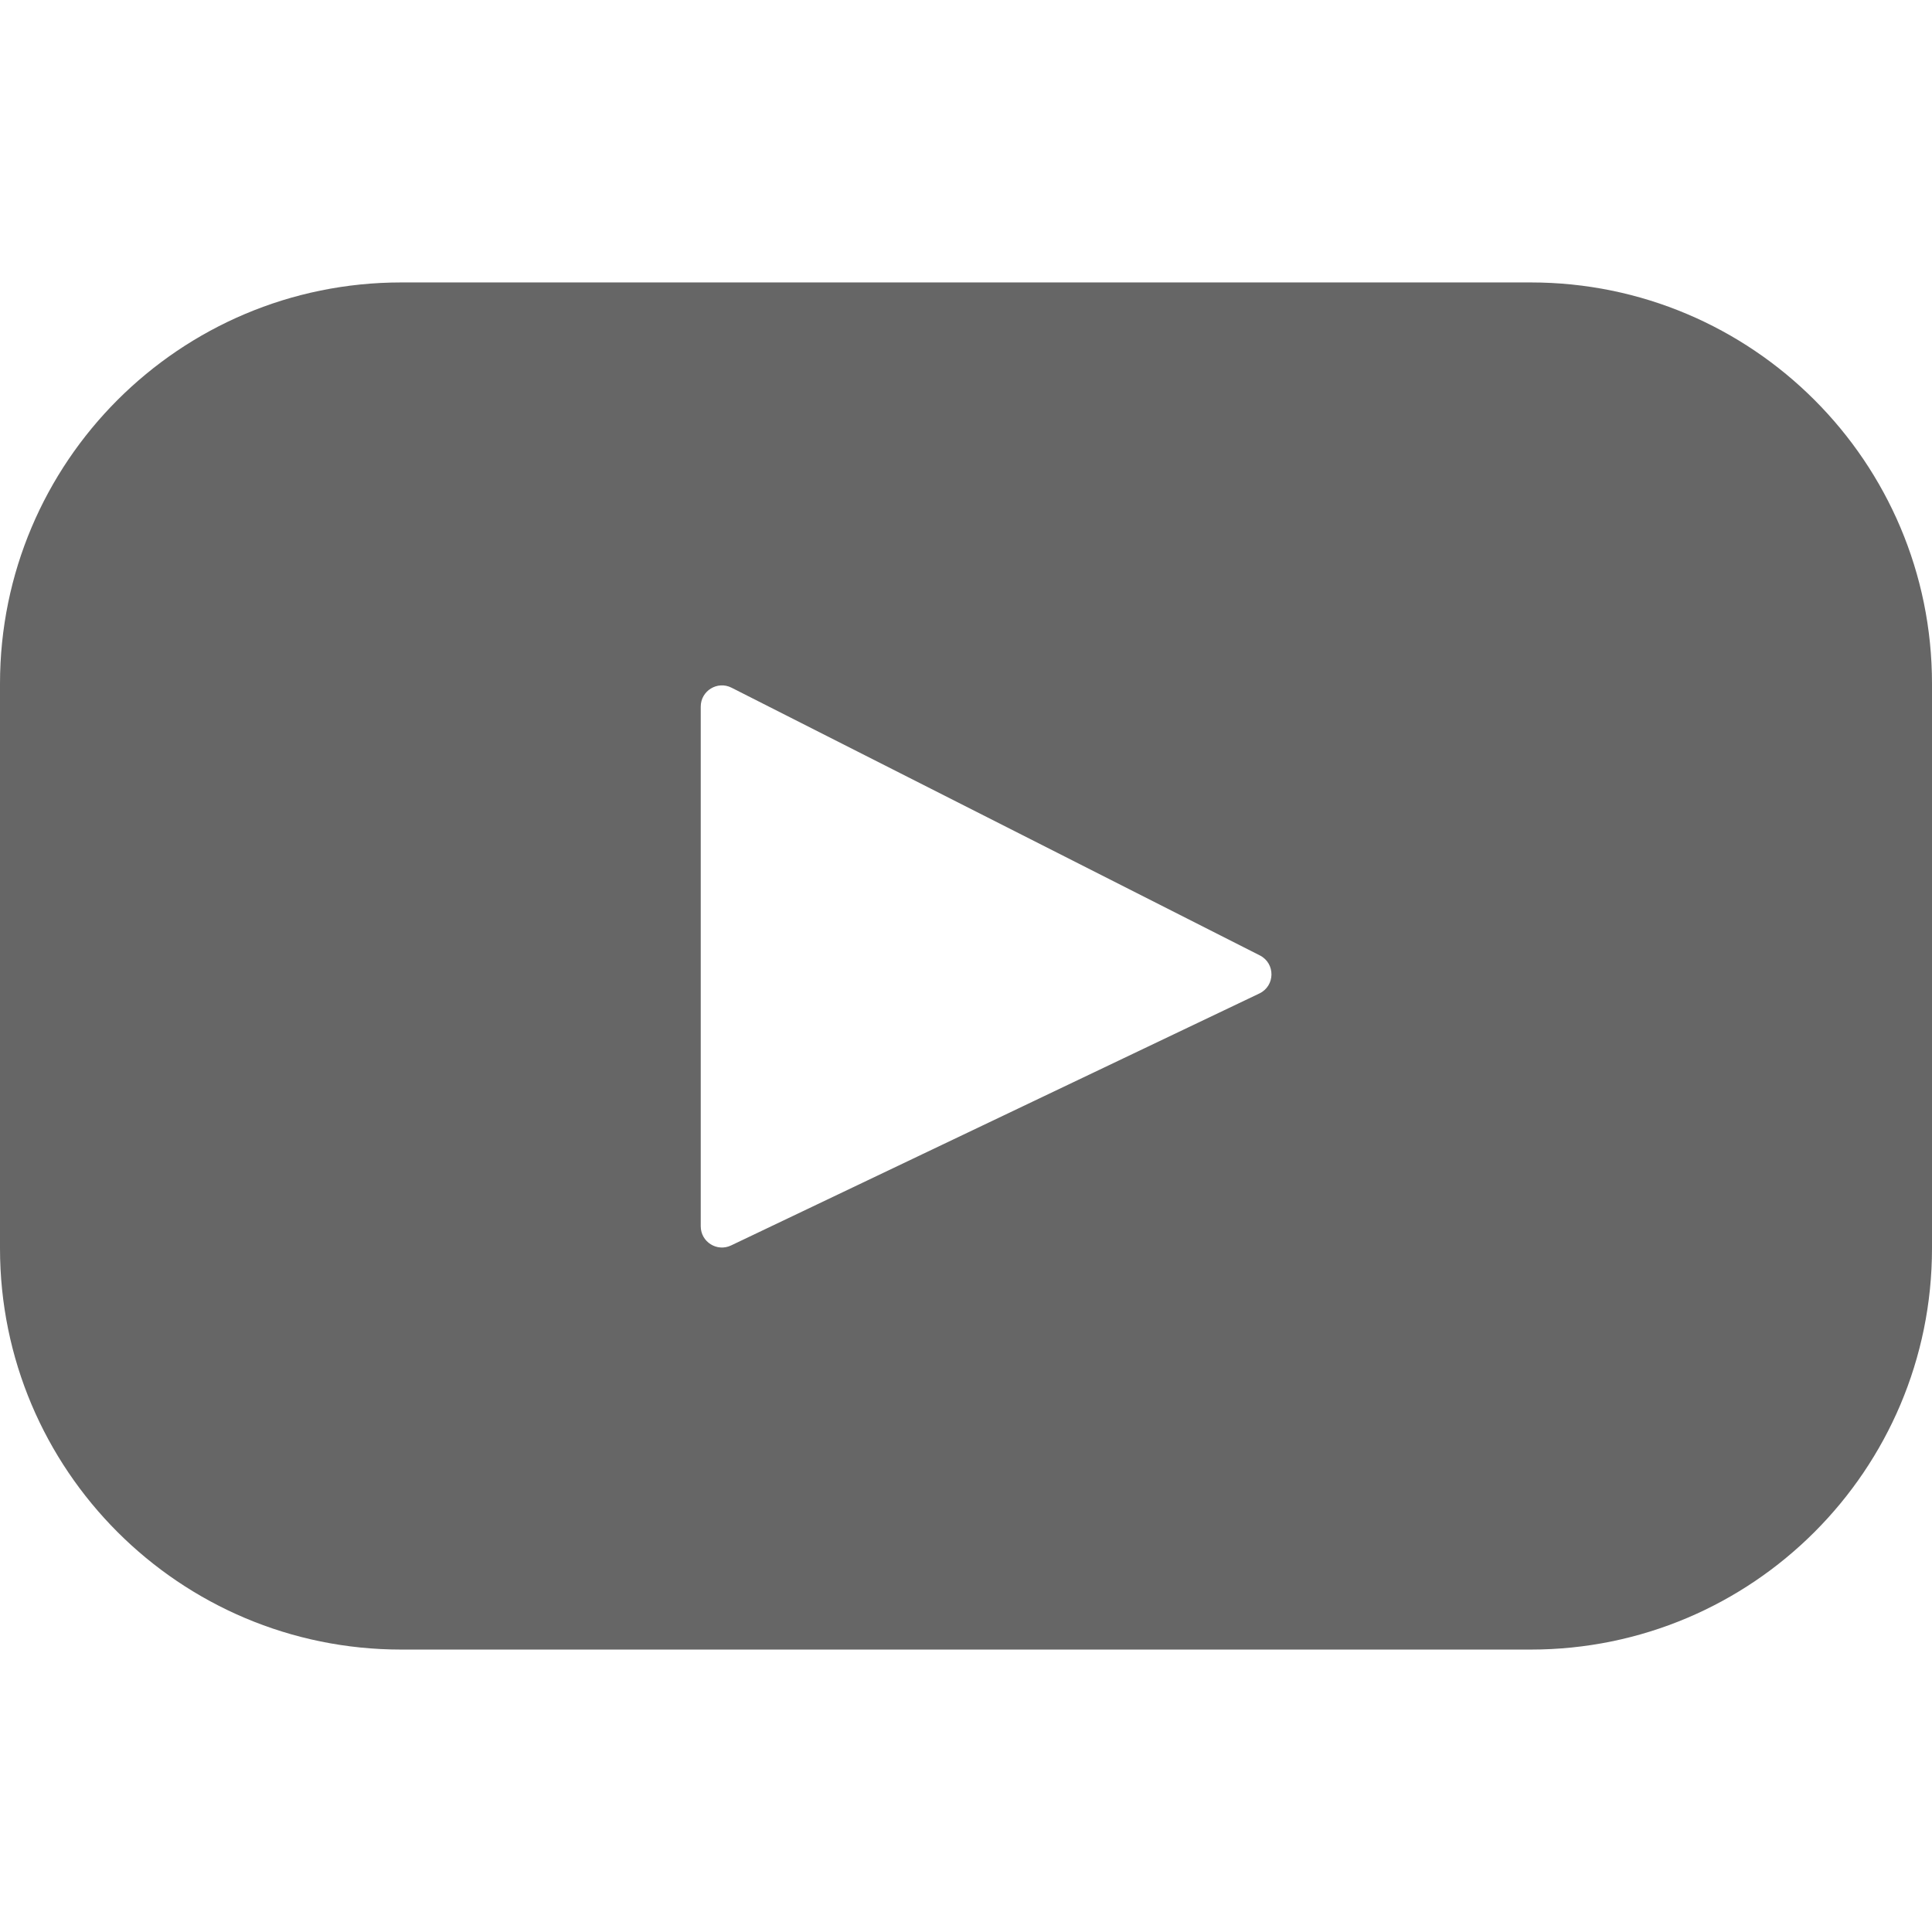
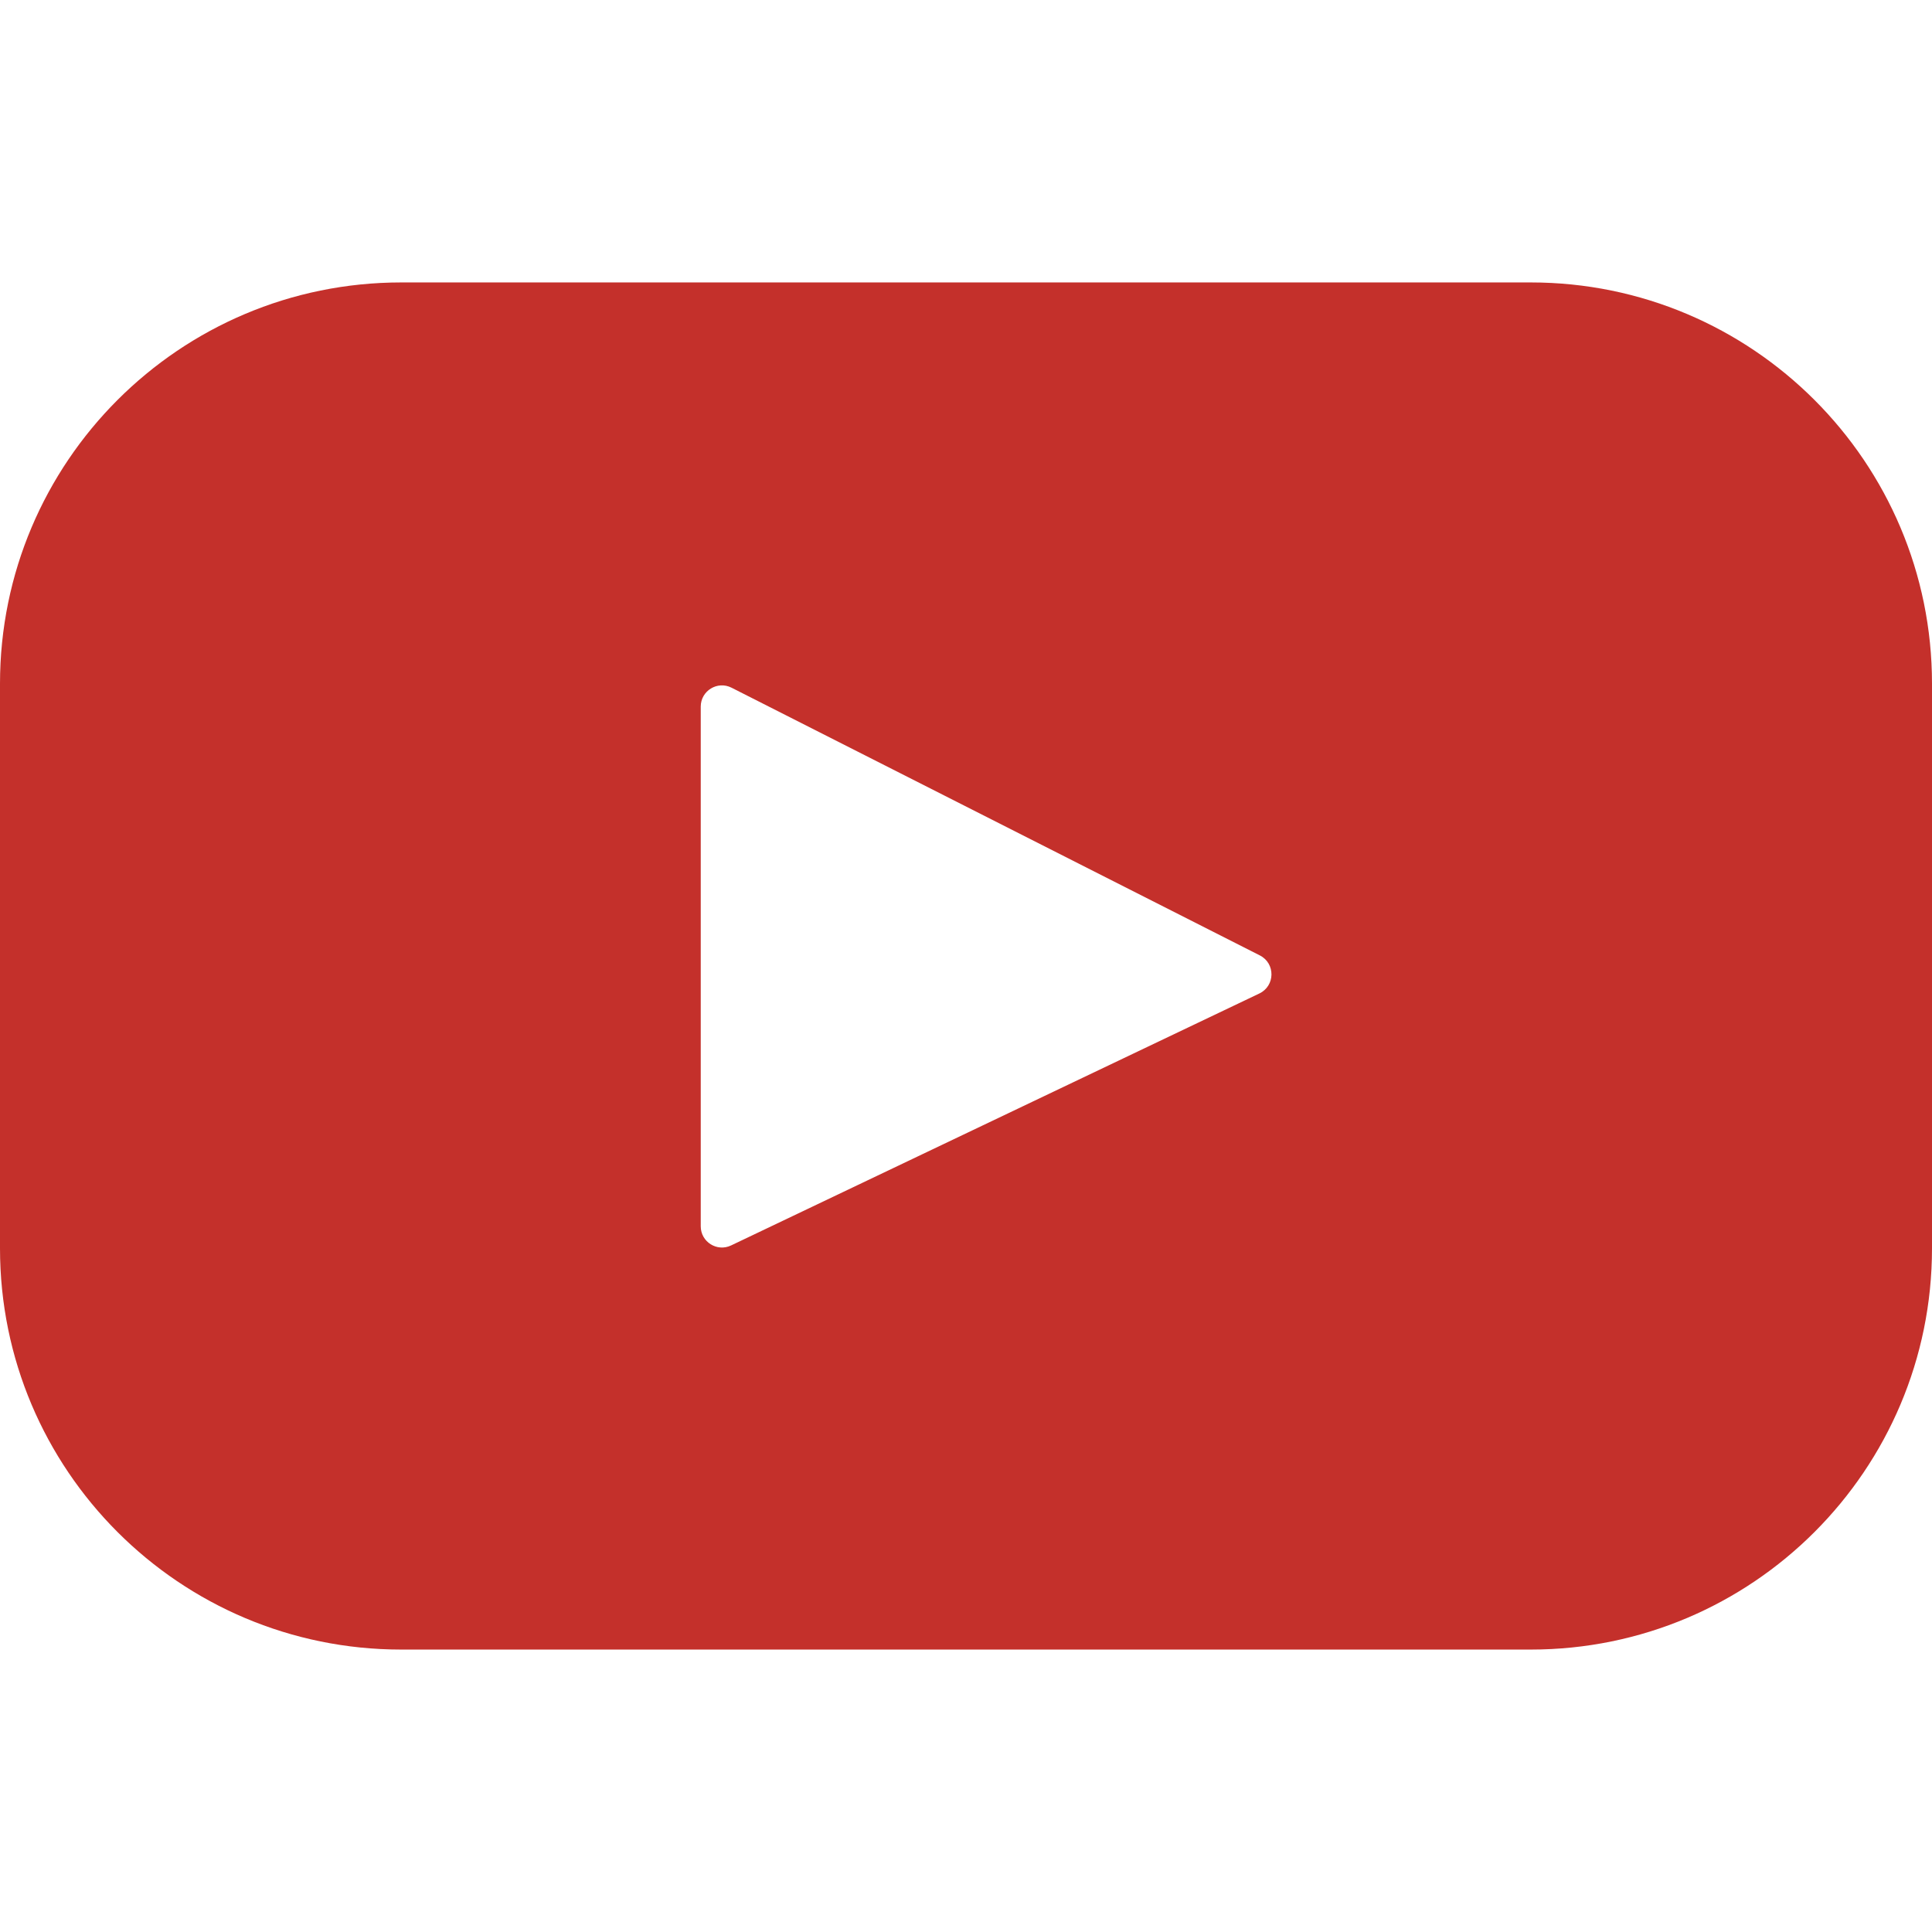
<svg xmlns="http://www.w3.org/2000/svg" enable-background="new 0 0 461.001 461.001" viewBox="0 0 461.001 461.001">
-   <path d="m365.257 67.393h-269.513c-52.878 0-95.744 42.866-95.744 95.744v134.728c0 52.878 42.866 95.744 95.744 95.744h269.513c52.878 0 95.744-42.866 95.744-95.744v-134.728c0-52.878-42.866-95.744-95.744-95.744zm-64.751 169.663-126.06 60.123c-3.359 1.602-7.239-.847-7.239-4.568v-124.004c0-3.774 3.982-6.22 7.348-4.514l126.06 63.881c3.748 1.899 3.683 7.274-.109 9.082z" fill="#666" />
+   <path d="m365.257 67.393h-269.513c-52.878 0-95.744 42.866-95.744 95.744v134.728c0 52.878 42.866 95.744 95.744 95.744h269.513c52.878 0 95.744-42.866 95.744-95.744v-134.728c0-52.878-42.866-95.744-95.744-95.744zm-64.751 169.663-126.06 60.123c-3.359 1.602-7.239-.847-7.239-4.568v-124.004c0-3.774 3.982-6.22 7.348-4.514l126.06 63.881c3.748 1.899 3.683 7.274-.109 9.082z" fill="#c4302b" />
</svg>
